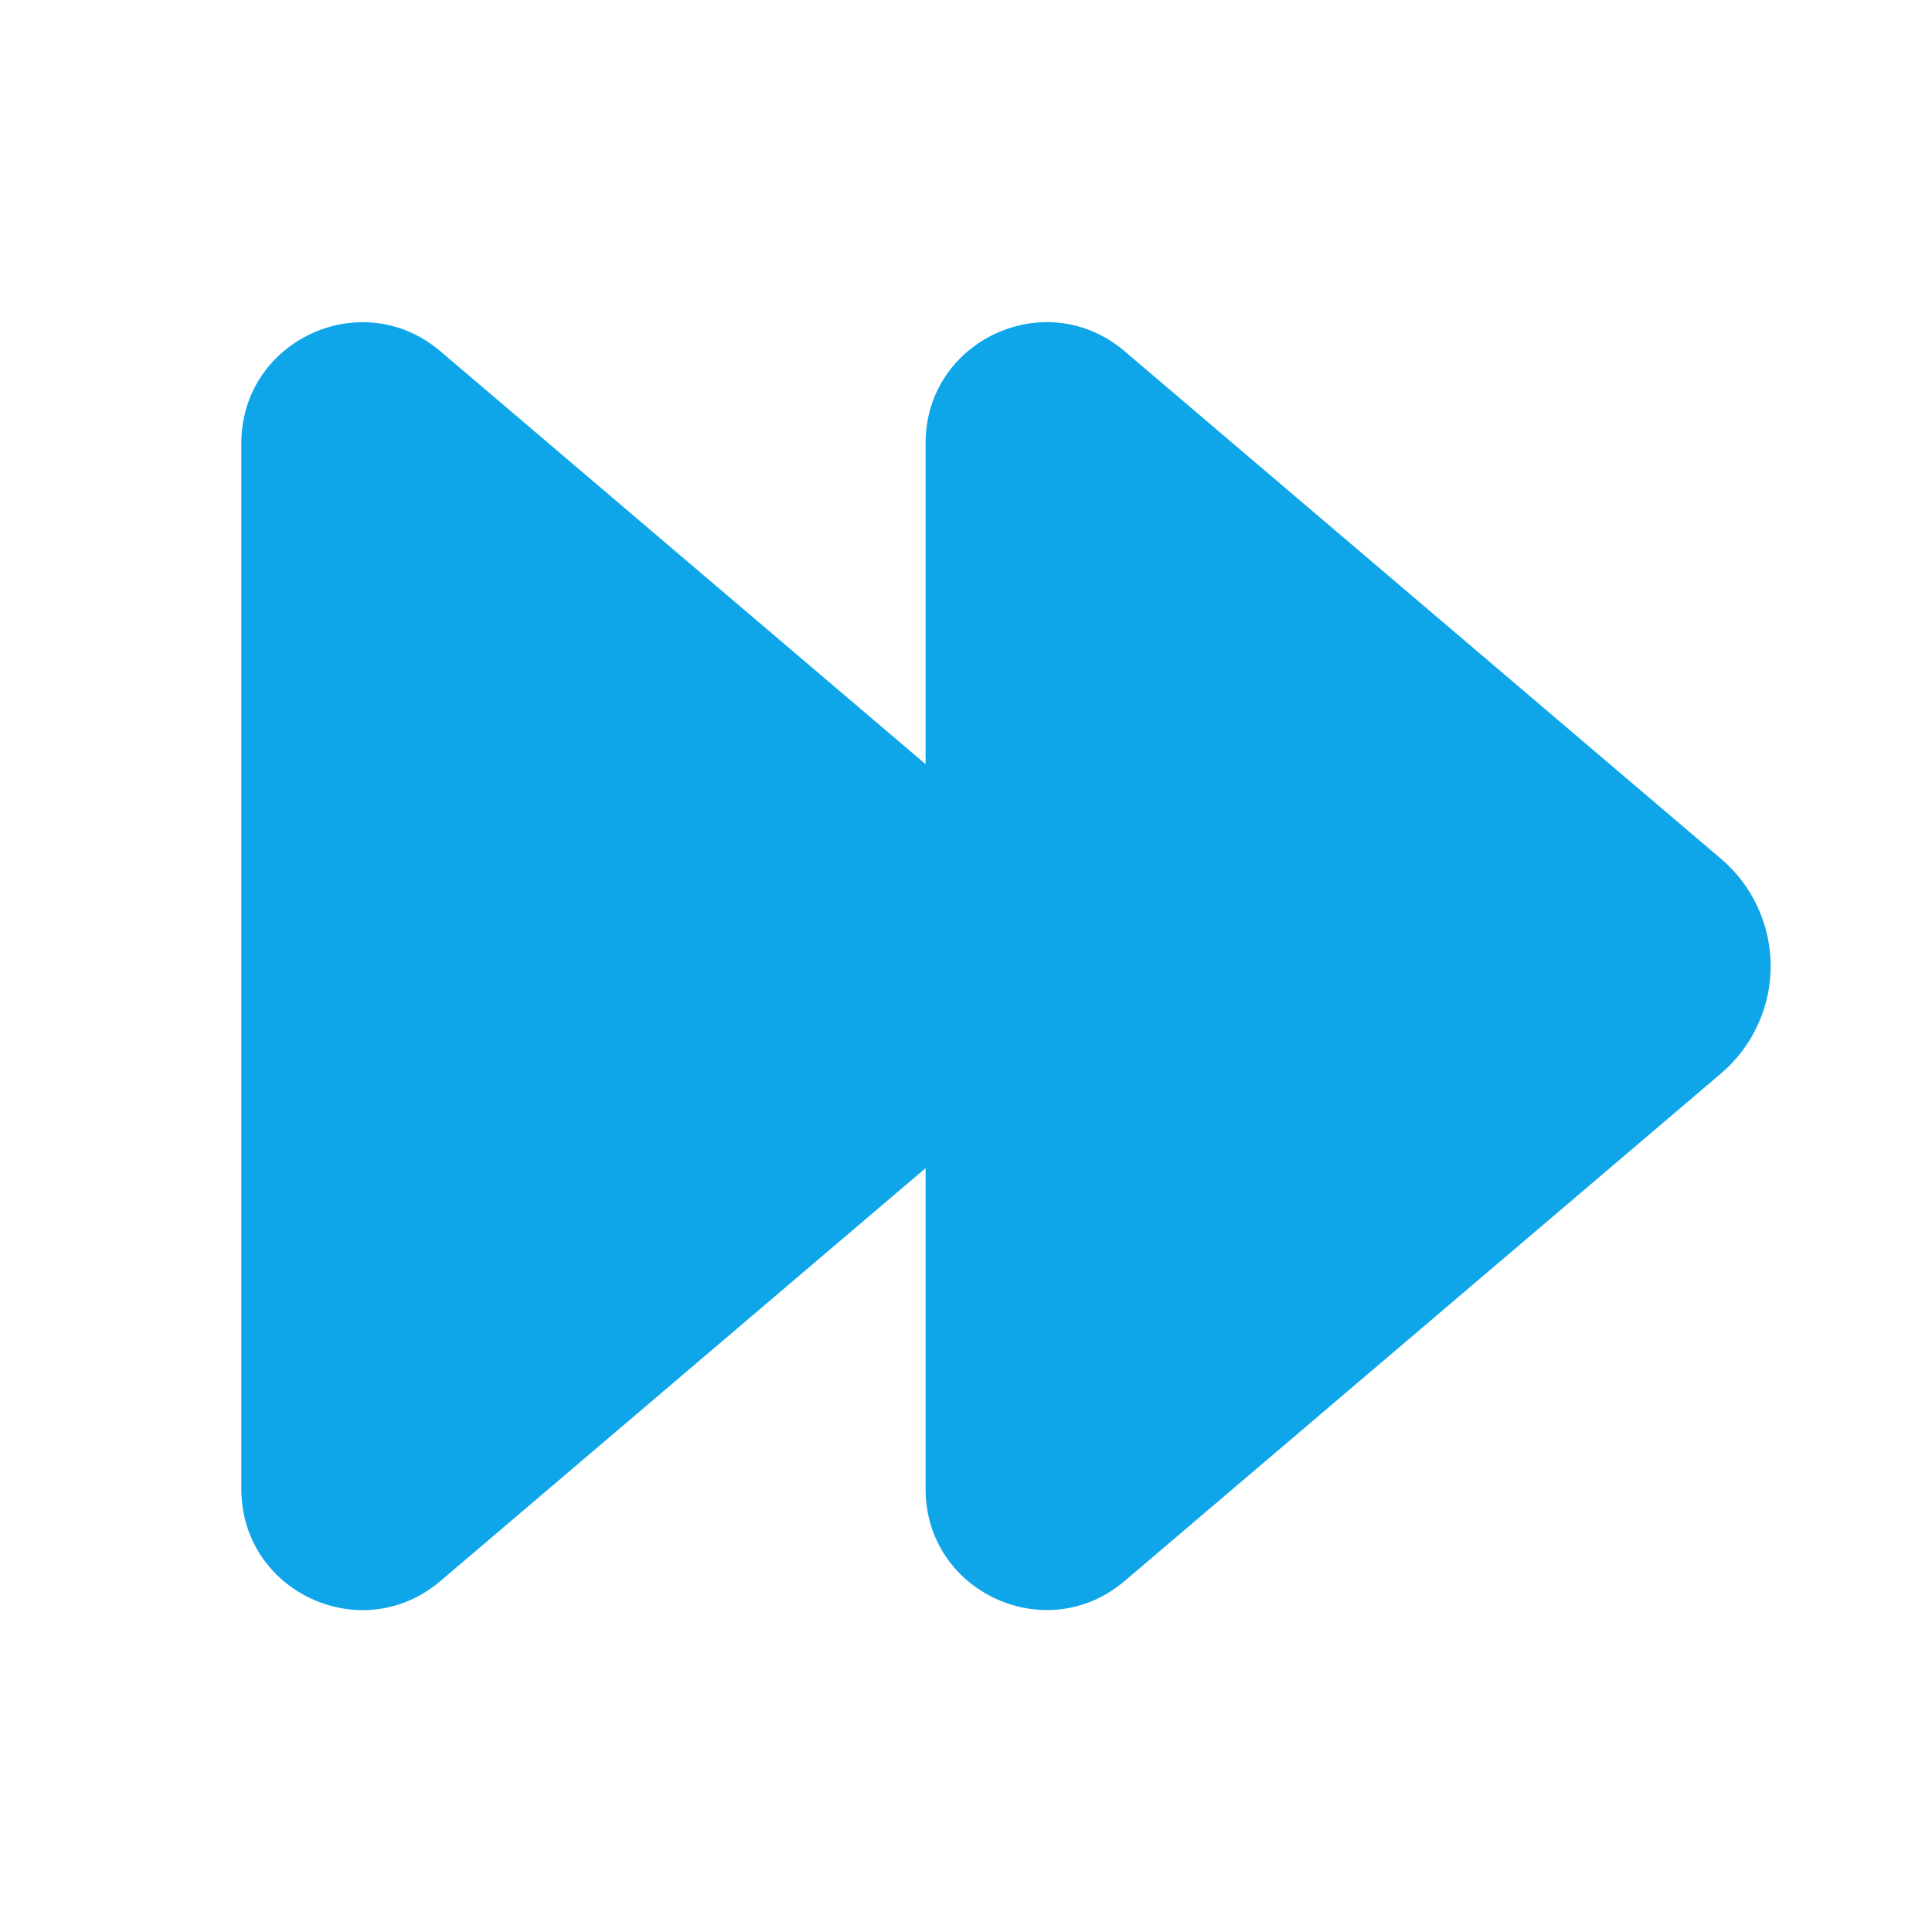
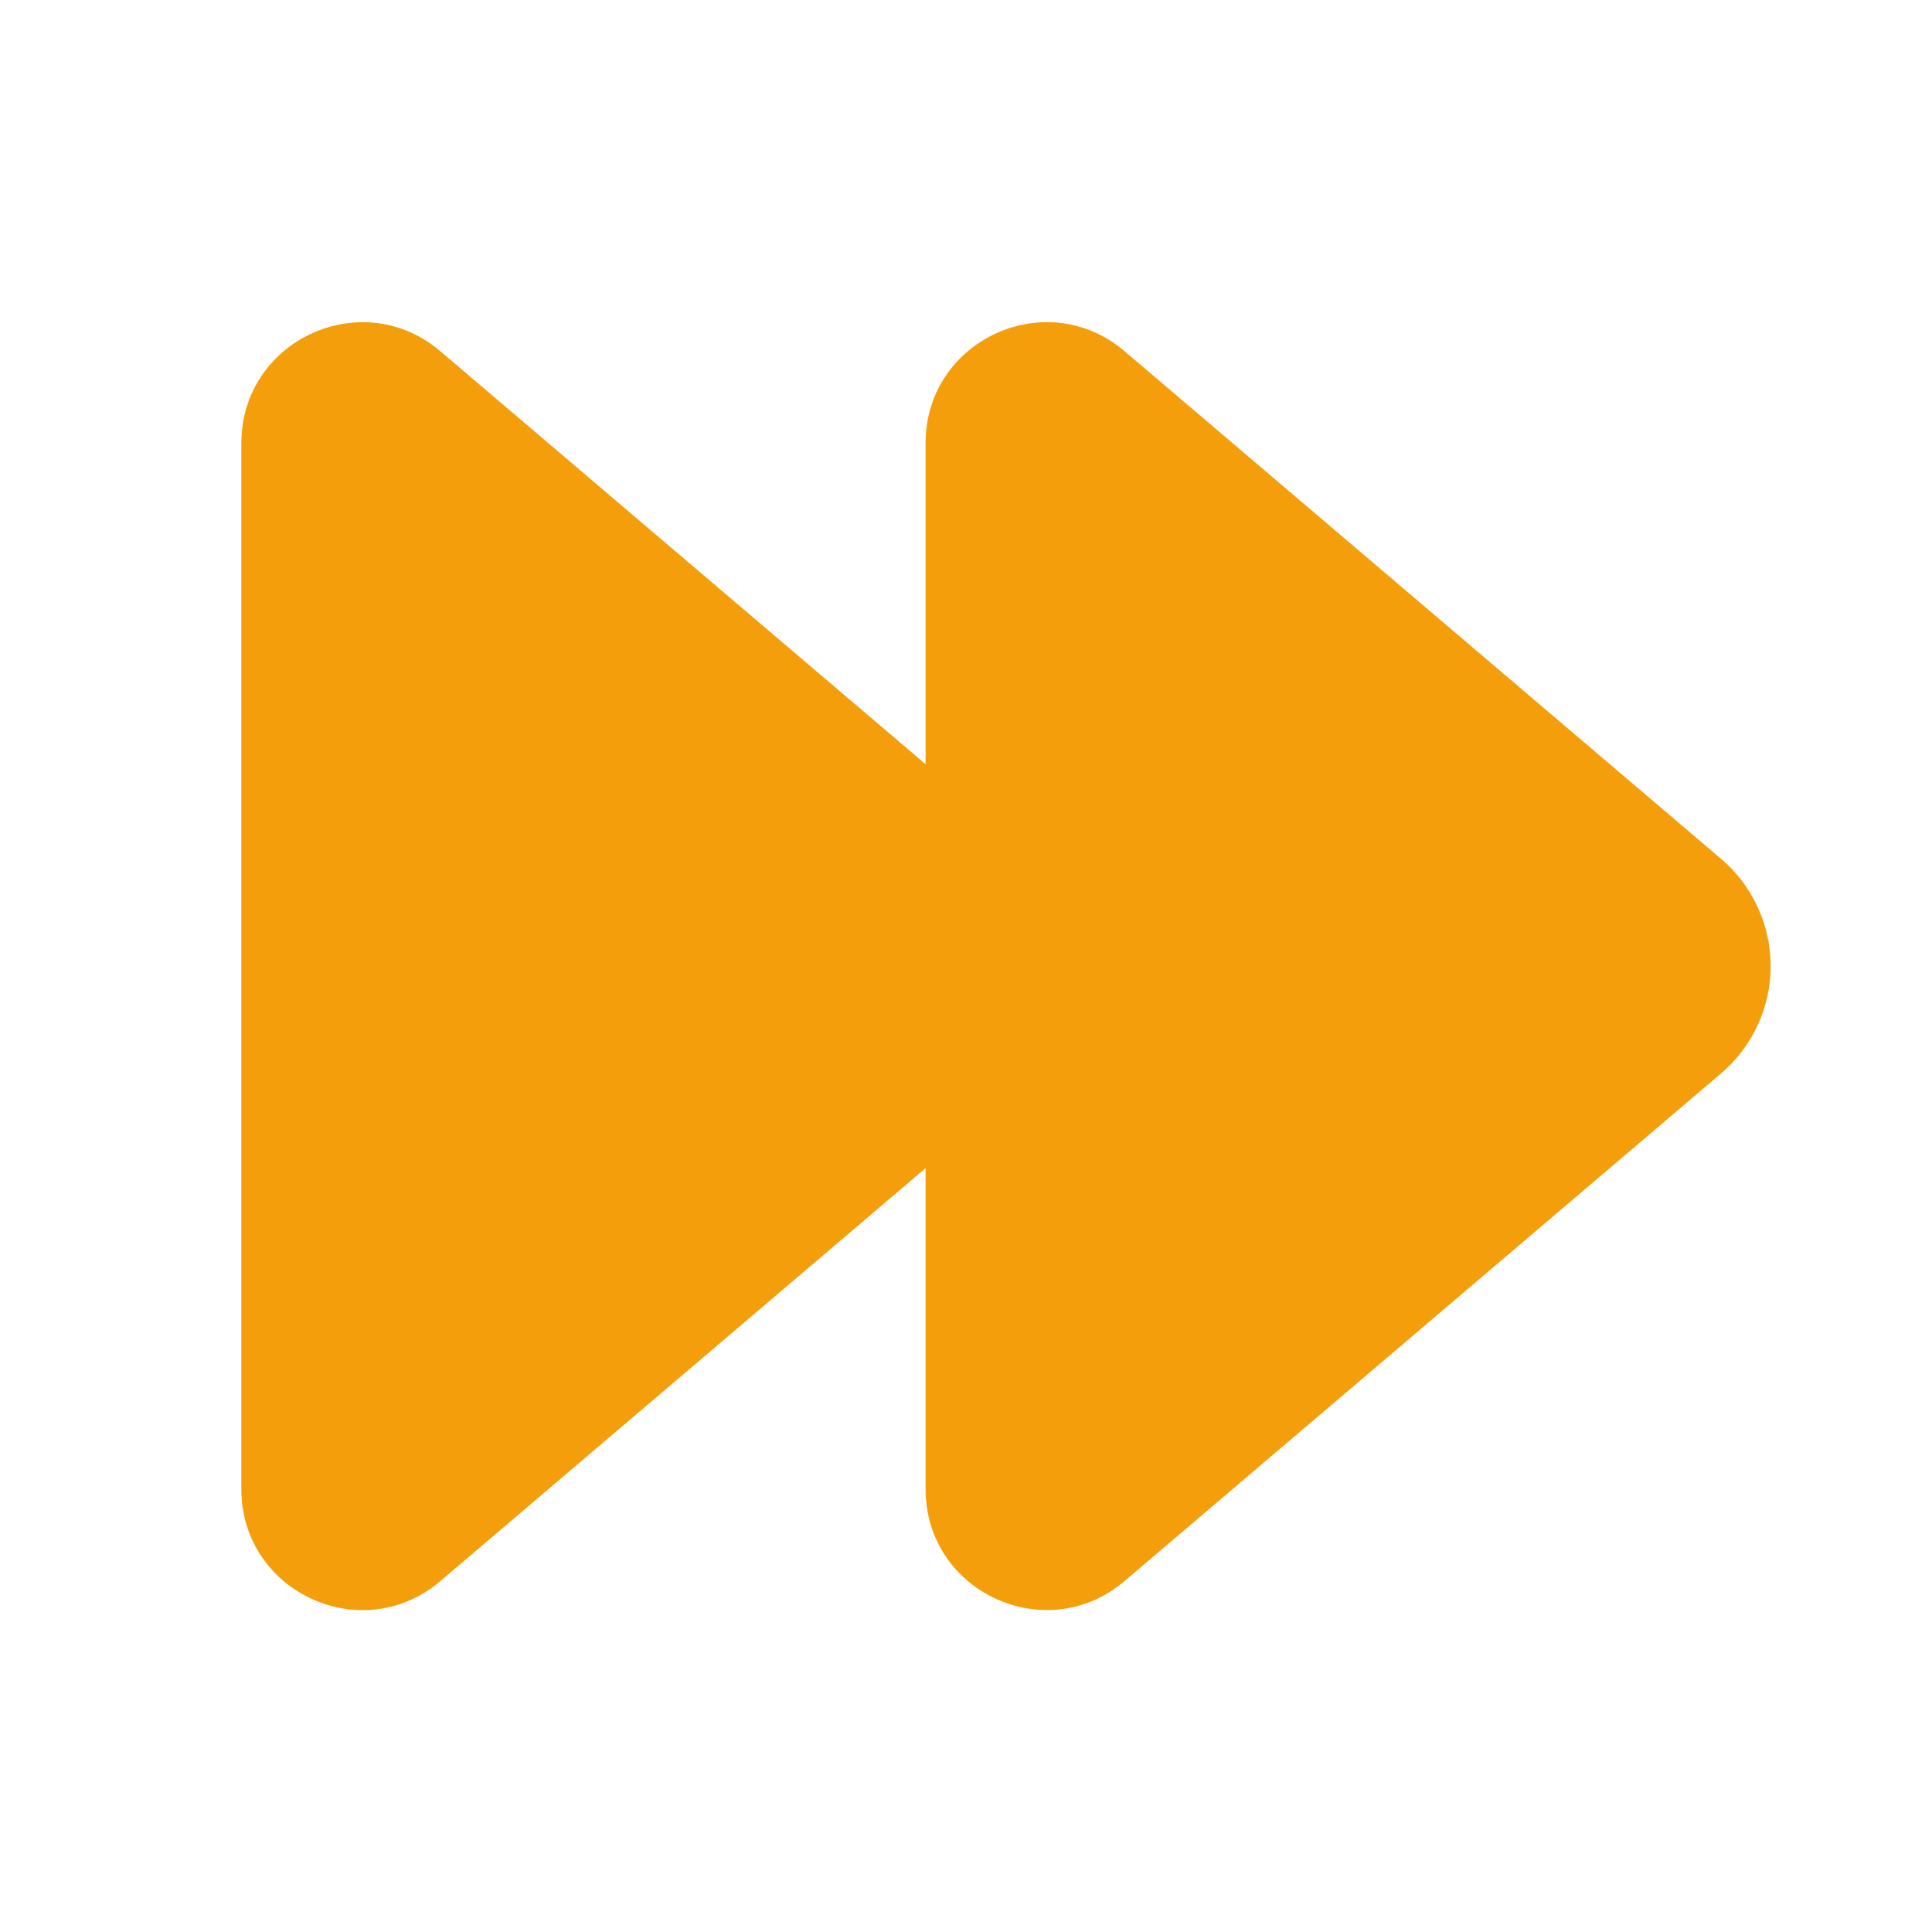
<svg xmlns="http://www.w3.org/2000/svg" width="24" height="24" viewBox="0 0 24 24" fill="none">
-   <path d="M13.97 4.363C12.996 3.533 11.498 4.226 11.498 5.505V9.493L5.47 4.363C4.496 3.534 2.998 4.227 2.998 5.506V18.499C2.998 19.377 3.705 19.979 4.463 20.001H4.55C4.868 19.991 5.19 19.879 5.47 19.641L11.498 14.511V18.498C11.498 19.777 12.996 20.469 13.97 19.64L21.38 13.334C21.573 13.17 21.728 12.966 21.834 12.735C21.941 12.505 21.996 12.255 21.996 12.002C21.996 11.748 21.941 11.498 21.834 11.268C21.728 11.037 21.573 10.833 21.38 10.669L13.97 4.363V4.363Z" fill="#0ea5e9" />
+   <path d="M13.97 4.363C12.996 3.533 11.498 4.226 11.498 5.505V9.493L5.47 4.363C4.496 3.534 2.998 4.227 2.998 5.506V18.499C2.998 19.377 3.705 19.979 4.463 20.001H4.55C4.868 19.991 5.19 19.879 5.47 19.641L11.498 14.511V18.498C11.498 19.777 12.996 20.469 13.97 19.64L21.38 13.334C21.573 13.17 21.728 12.966 21.834 12.735C21.941 12.505 21.996 12.255 21.996 12.002C21.996 11.748 21.941 11.498 21.834 11.268C21.728 11.037 21.573 10.833 21.38 10.669L13.97 4.363V4.363Z" fill="#f59e0b" />
</svg>
